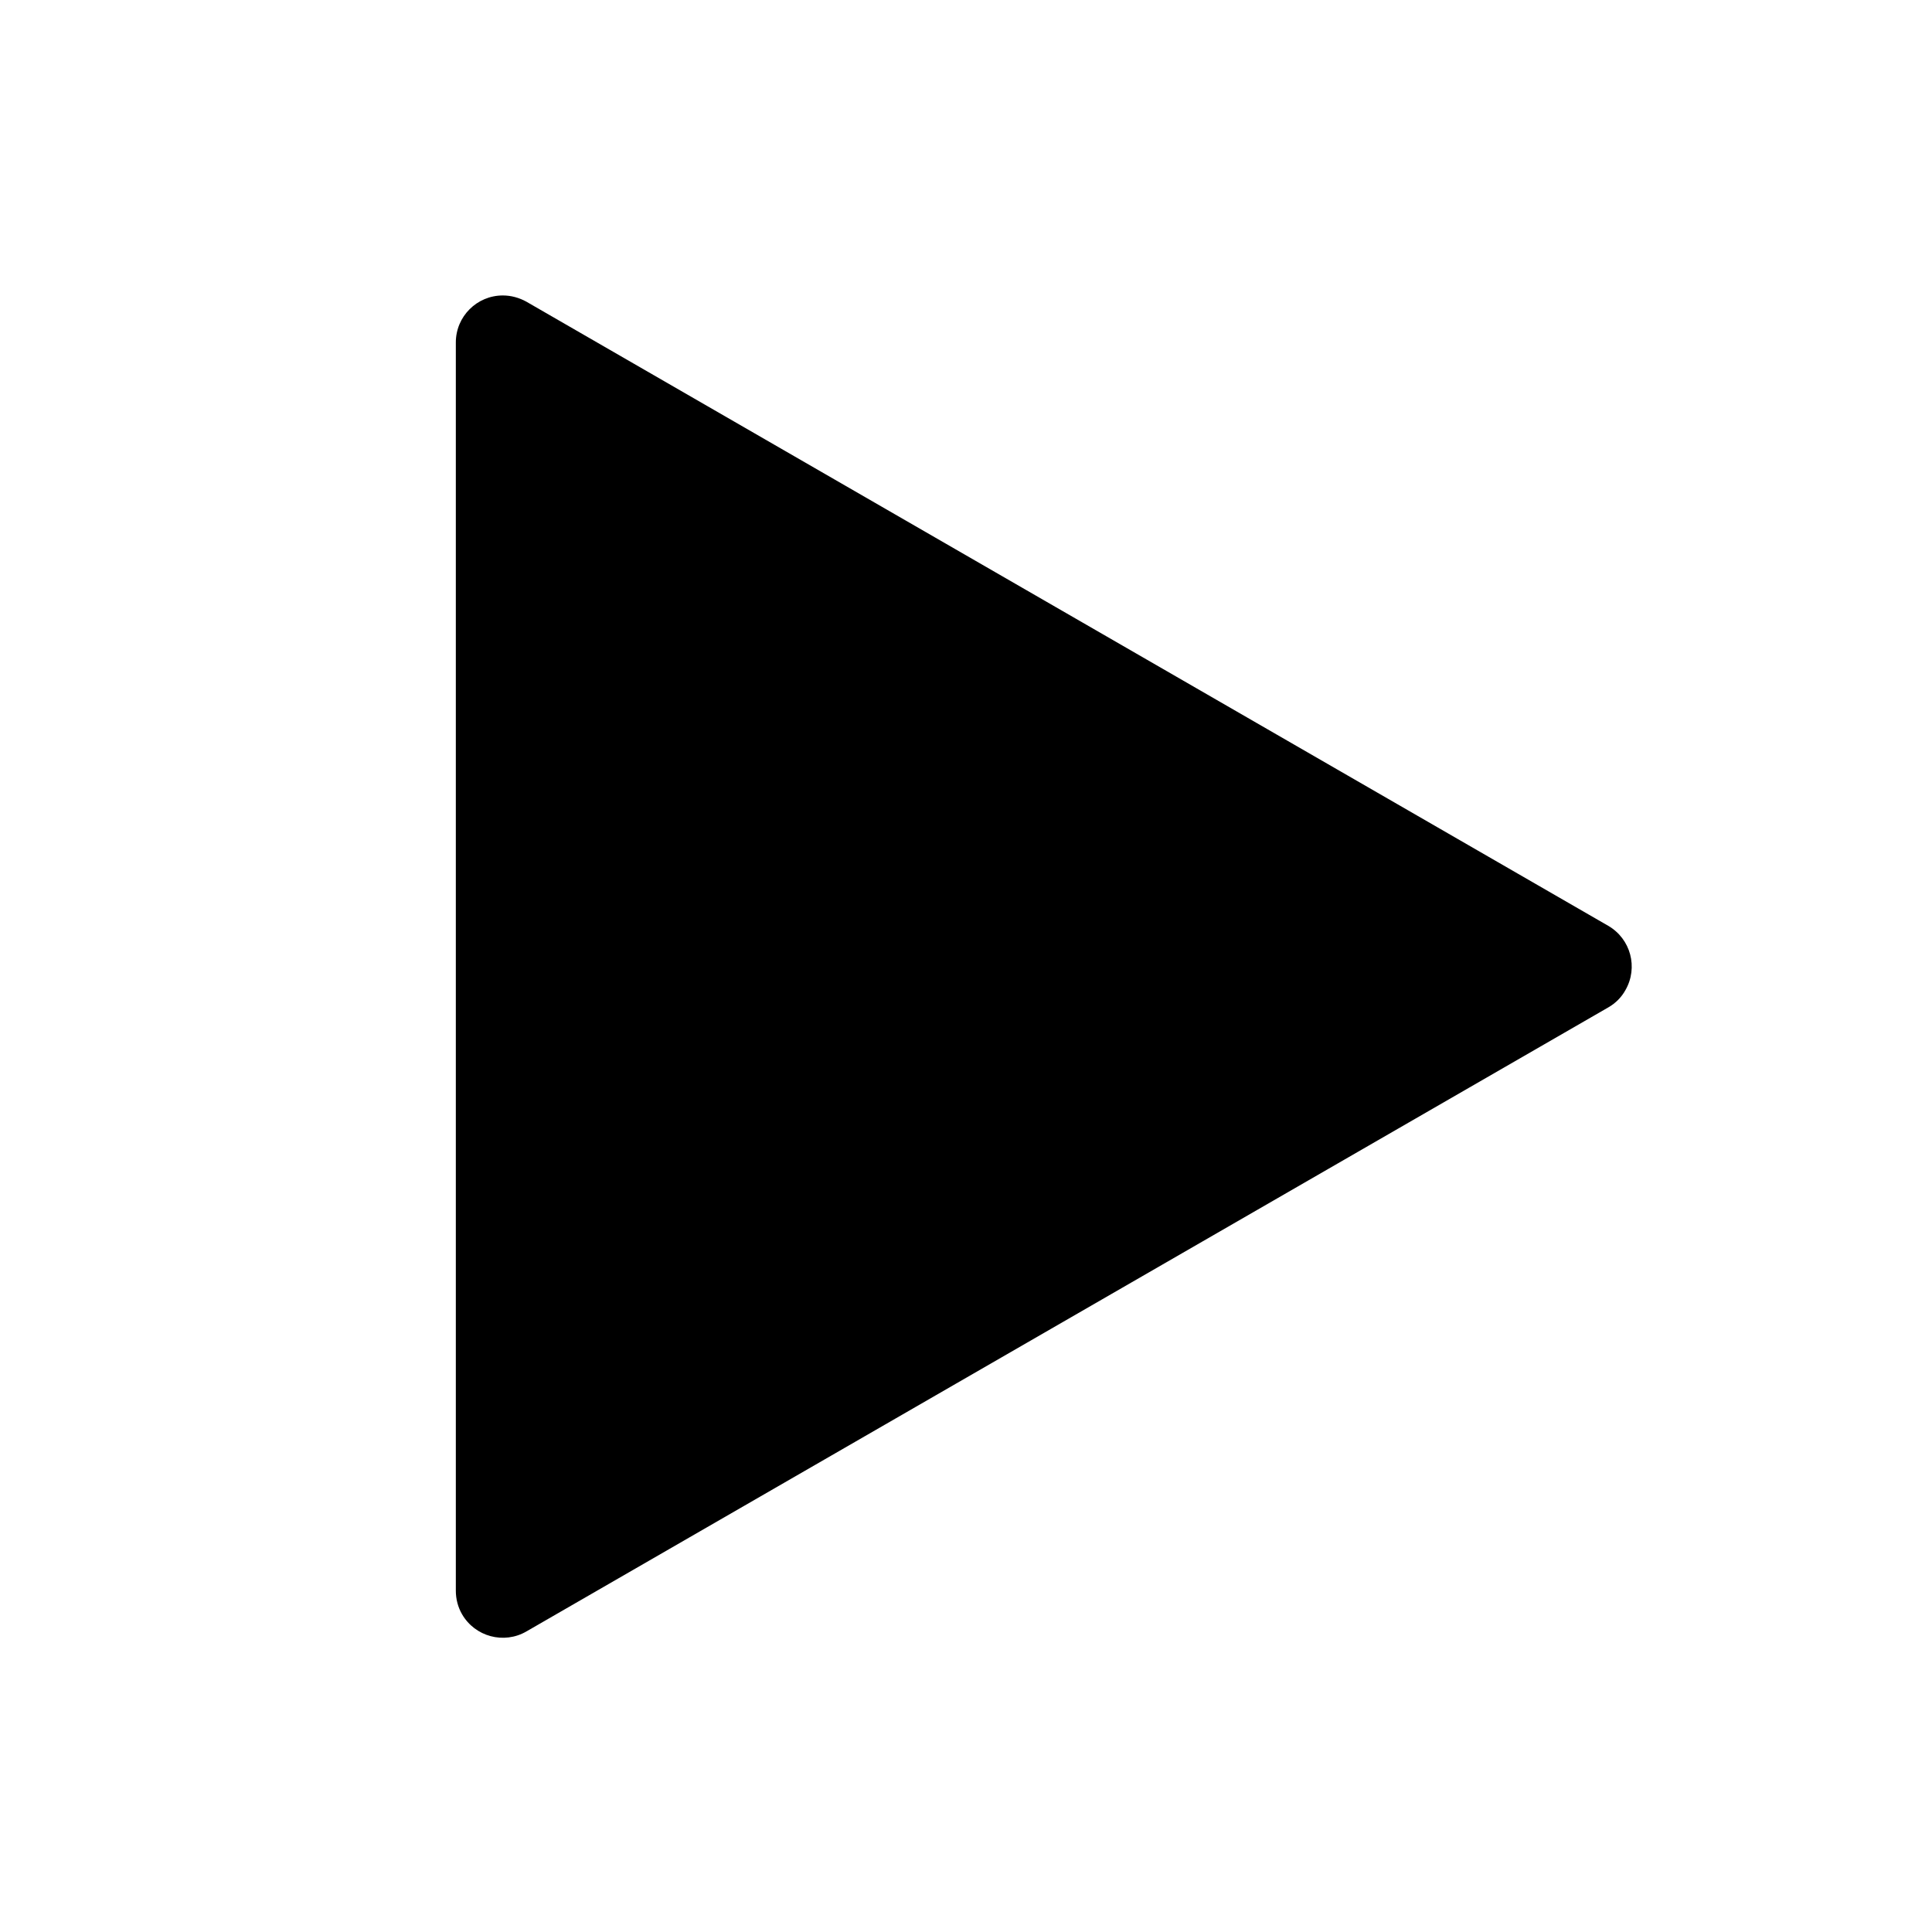
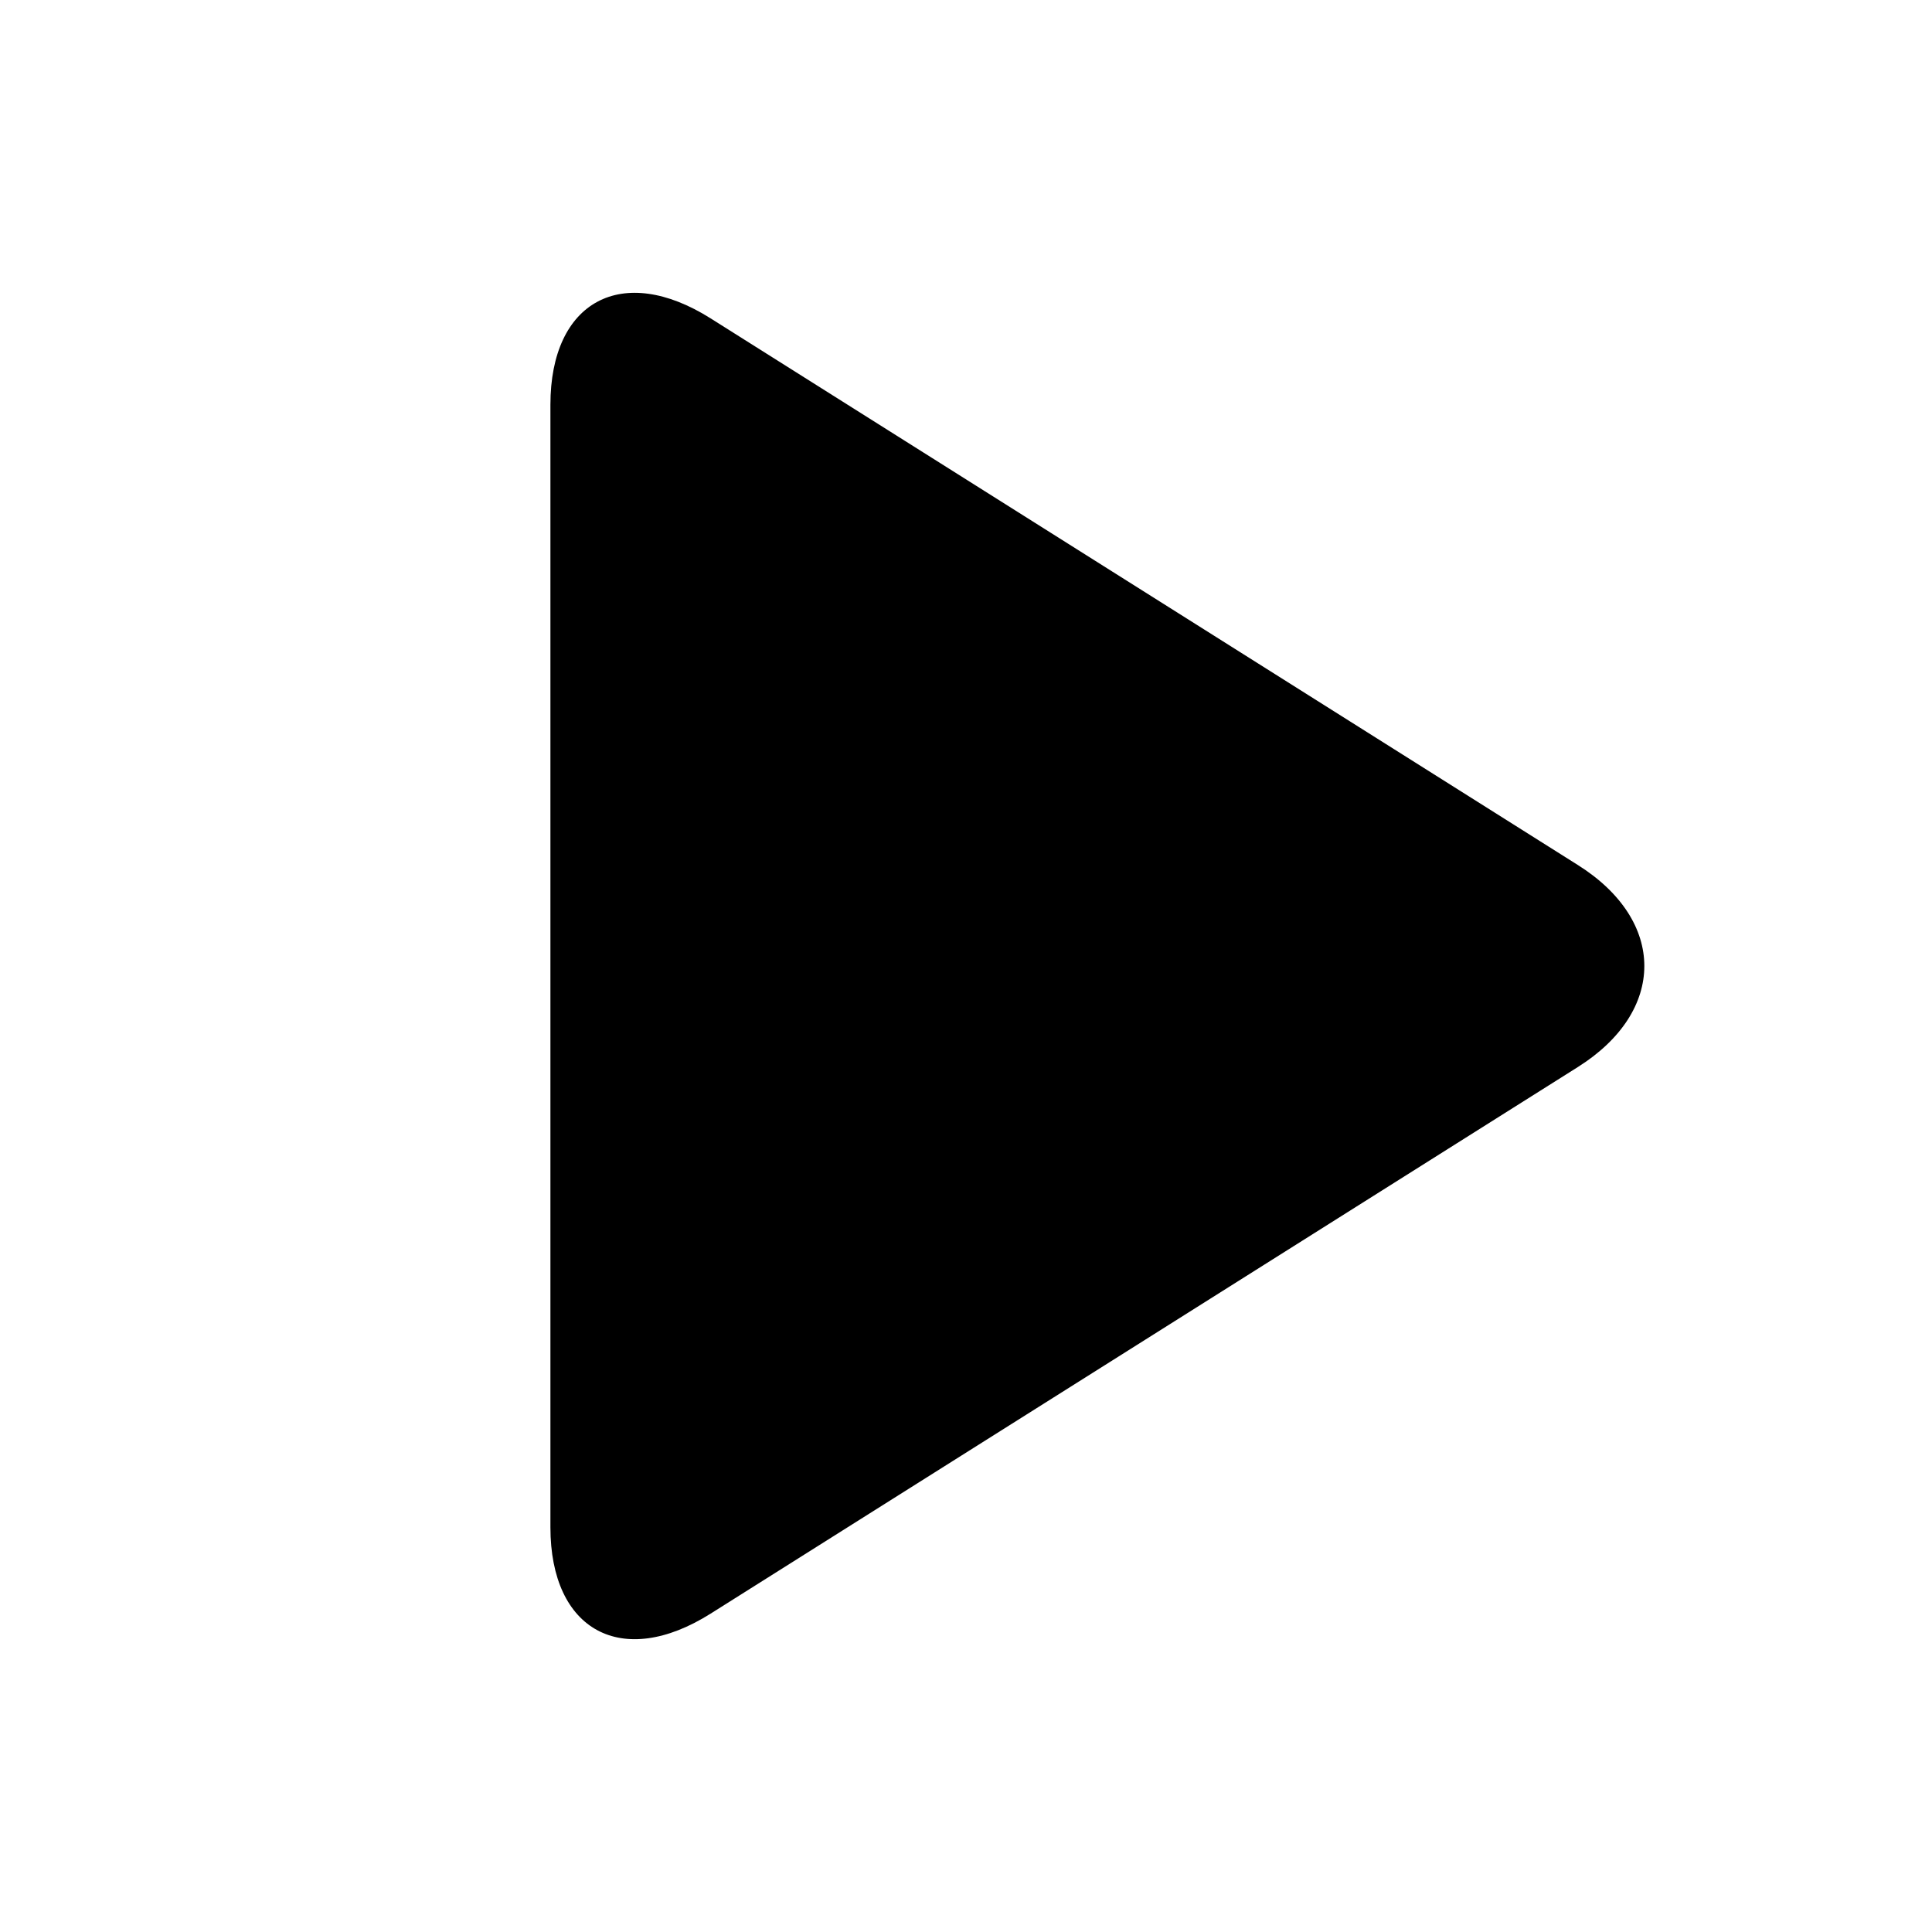
- <svg xmlns="http://www.w3.org/2000/svg" t="1616513932064" class="icon" viewBox="0 0 1024 1024" version="1.1" p-id="14384" width="200" height="200">
-   <path d="M852.5 533.9L279 864.7c-11.9 6.9-27.2 2.8-34.1-9.1-2.2-3.8-3.3-8.1-3.3-12.5V181.5c0-13.8 11.2-24.9 24.9-24.9 4.4 0 8.7 1.2 12.5 3.3l573.4 330.8c11.9 6.9 16 22.1 9.1 34.1-2.1 3.8-5.2 6.9-9 9.1z" p-id="14385" />
+ <svg xmlns="http://www.w3.org/2000/svg" width="500" height="500" version="1.1" class="icon">
+   <defs>
+     <style type="text/css" />
+   </defs>
+   <g>
+     <rect fill="none" id="canvas_background" height="502" width="502" y="-1" x="-1" />
+   </g>
+   <g>
+     <defs>
+       <style type="text/css" />
+     </defs>
+     <g stroke="null" id="svg_11">
+       <path stroke="null" id="svg_10" d="m142.447,395.255l0,-290.51c0,-26.819 18.565,-36.782 41.453,-22.354l224.47,141.488c22.921,14.438 22.899,37.816 0,52.255l-224.47,141.477c-22.921,14.449 -41.453,4.421 -41.453,-22.354z" />
+     </g>
+   </g>
</svg>
